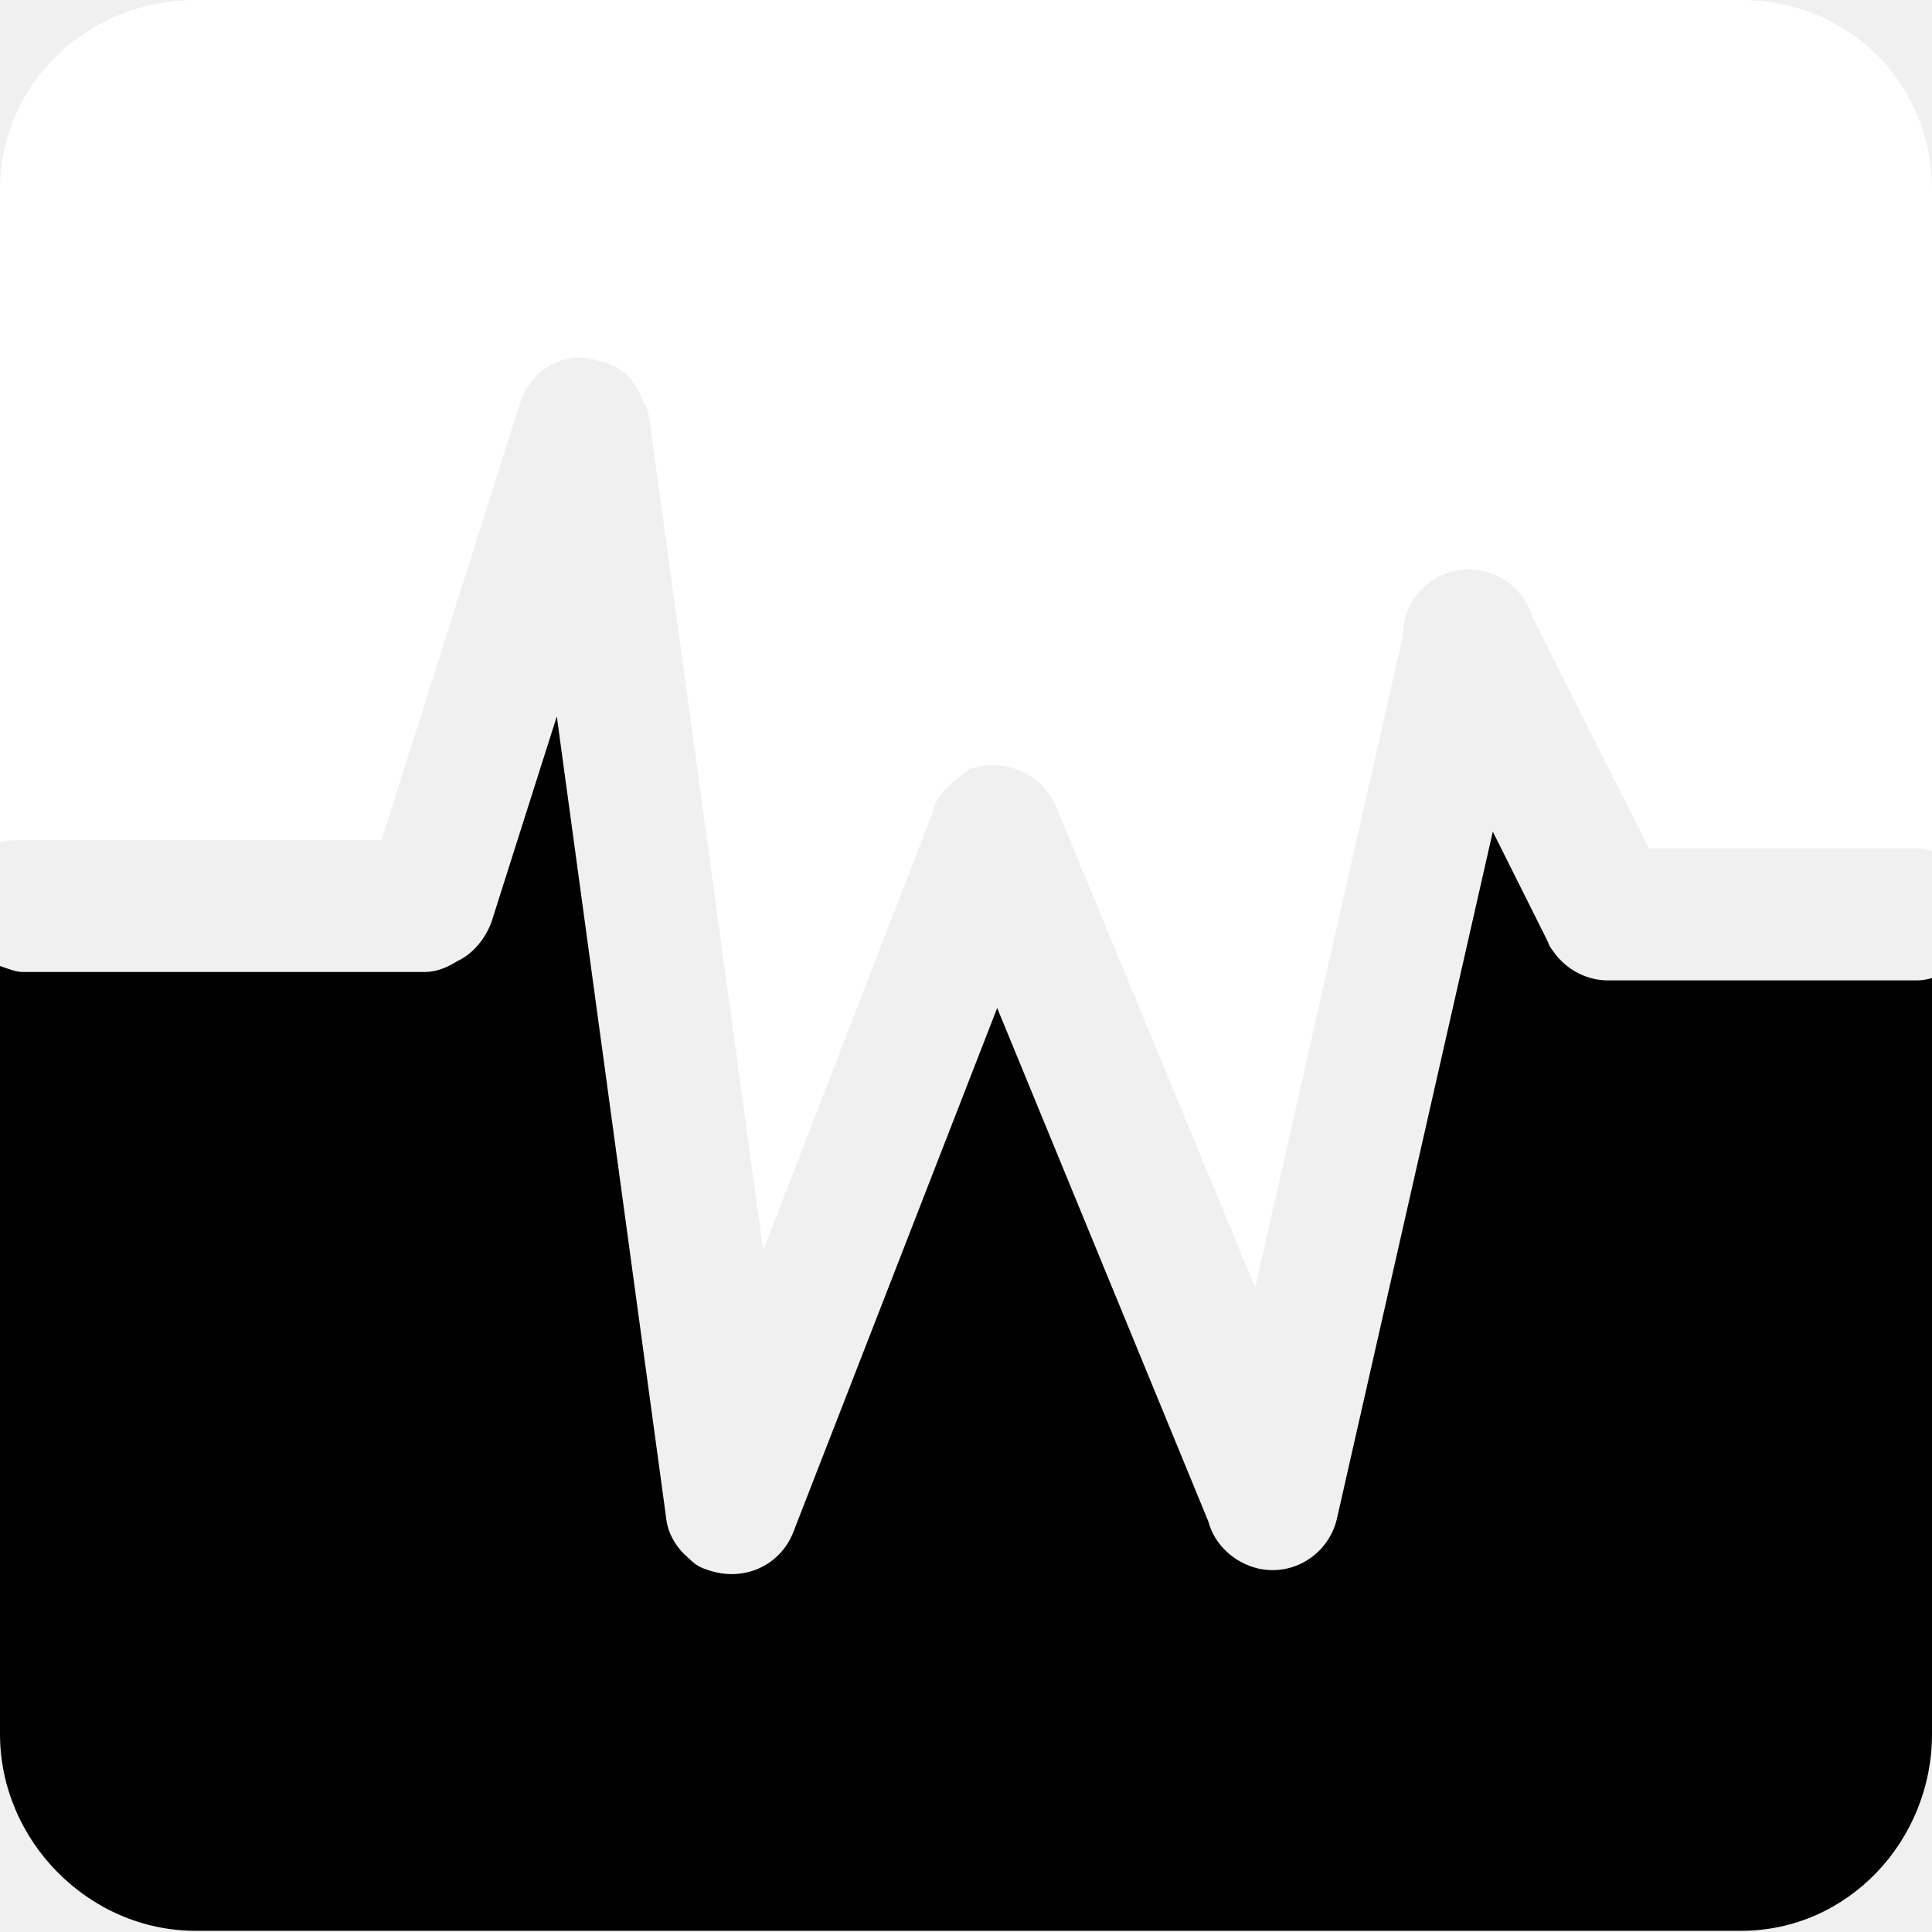
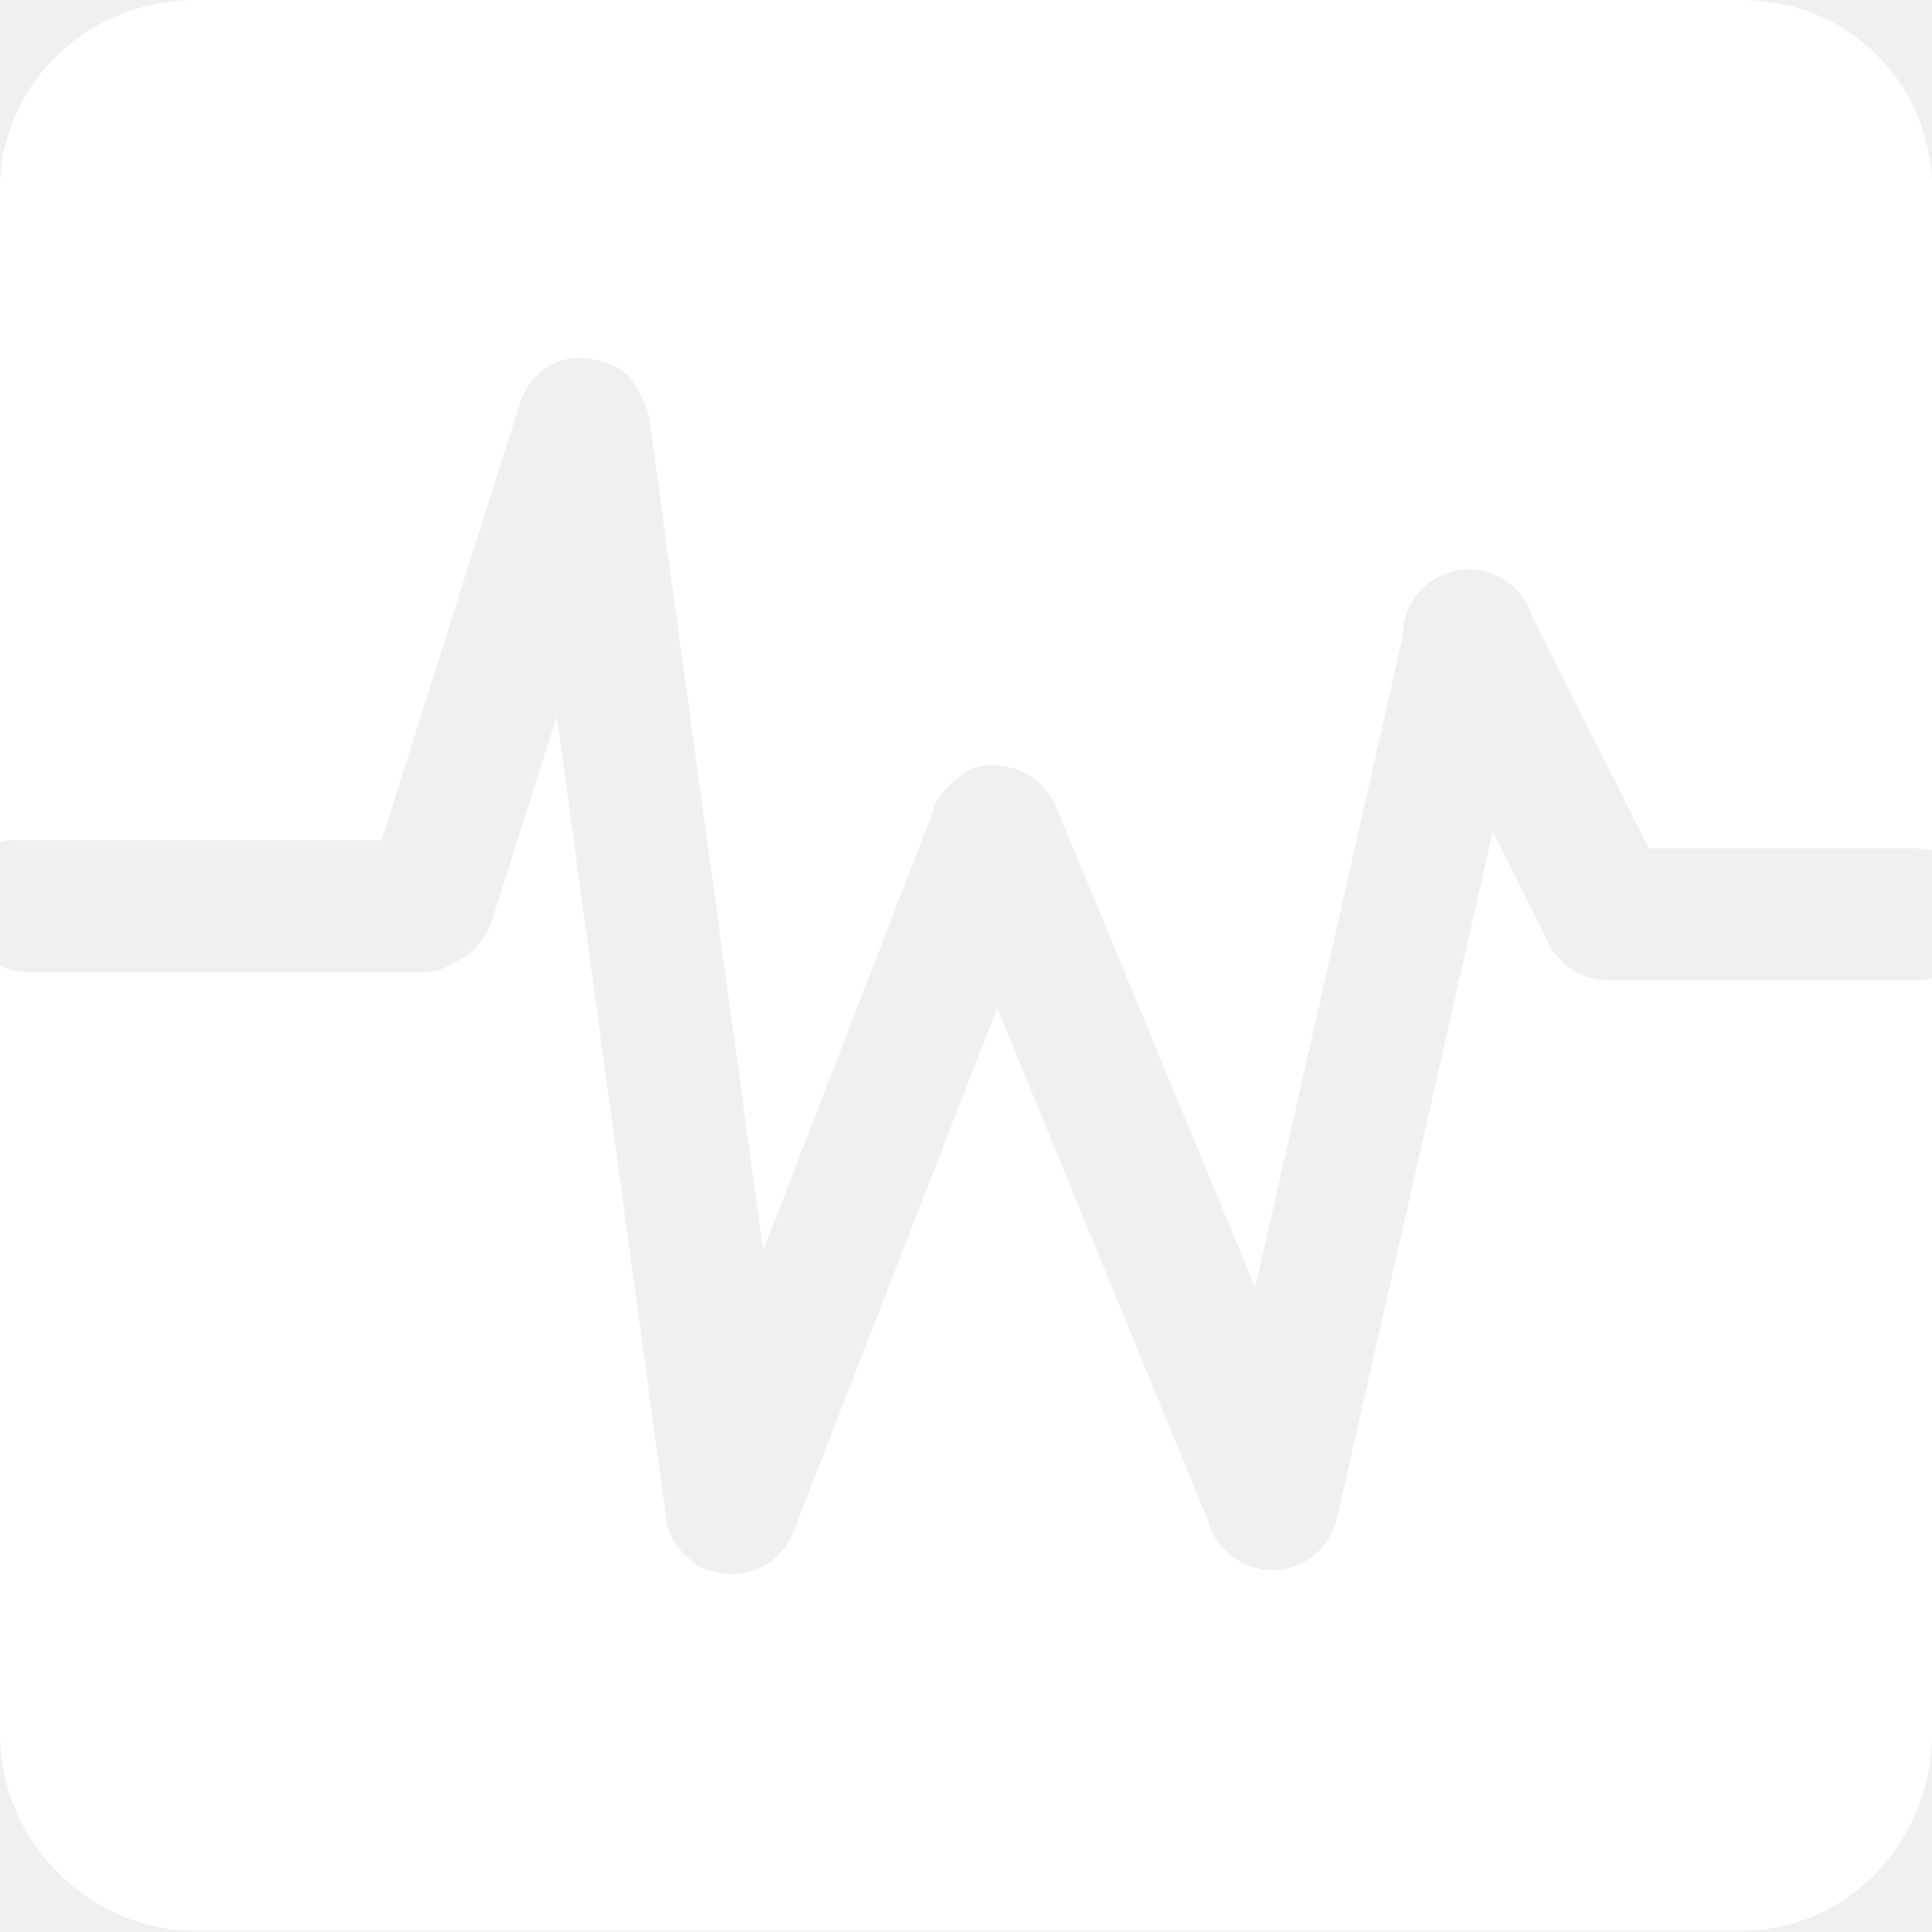
- <svg version="1.1" x="0px" y="0px" viewBox="0 0 161 161" style="enable-background:new 0 0 161 161;" xml:space="preserve">
-   <path fill="#fff" class="st0" d="M1.9,70h29.9l11.5-36.3c0.9-2.9,3.7-4.6,6.7-3.6v0c2,0.5,2.8,1.5,3.4,2.9c0.3,0.6,0.6,1.2,0.7,1.8l9.5,69.4   l14.2-36.7c0,0,0-0.1,0-0.2c0.5-1.3,1.6-2.2,3-3.2h0c2.8-1,6,0.3,7.2,3.1l16.6,40.1L116.9,53c0-2.1,1.1-4,3.1-5v0   c2-1,4.4-0.6,6,0.8c0.8,0.7,1.4,1.6,1.7,2.6l9.7,19.3l22.4,0c0.5,0,0.9,0.1,1.2,0.2V15.8C161,6.9,154,0,145.1,0H16.3   C7.4,0,0,6.9,0,15.8v54.4C0.6,70,1.3,70,1.9,70z" />
-   <path class="st0" d="M159.8,81.7l-25.8,0c-1.8,0-3.4-0.9-4.4-2.2c-0.2-0.3-0.5-0.6-0.6-1l-4.6-9.2l-13,57.3   c-0.7,2.9-3.6,4.8-6.6,4.1c-2-0.5-3.6-2-4.1-3.9L83.1,84l-17,43.7c-1.1,2.8-4.2,4.2-7.2,3.1v0c-1-0.3-1.3-0.8-1.9-1.3   c-0.8-0.8-1.4-1.9-1.5-3.1l-9.1-66.7l-5.4,17c-0.5,1.5-1.6,2.8-2.9,3.4c-0.8,0.5-1.7,0.9-2.7,0.9H1.9c-0.6,0-1.3-0.3-1.9-0.5v64   c0,8.9,7.4,16.4,16.3,16.4h128.8c8.9,0,15.9-7.5,15.9-16.4V81.5C160.7,81.6,160.2,81.7,159.8,81.7z" />
+ <svg xmlns="http://www.w3.org/2000/svg" version="1.1" id="Ebene_4" x="0px" y="0px" viewBox="0 0 161 161" style="enable-background:new 0 0 161 161;" xml:space="preserve">
+   <style type="text/css">
+ 	.st0{fill:#FFFFFF;}
+ </style>
+   <g>
+     <path class="st0" d="M1.9,70h29.9l11.5-36.3c0.9-2.9,3.7-4.6,6.7-3.6v0c2,0.5,2.8,1.5,3.4,2.9c0.3,0.6,0.6,1.2,0.7,1.8l9.5,69.4   l14.2-36.7c0,0,0-0.1,0-0.2c0.5-1.3,1.6-2.2,3-3.2h0c2.8-1,6,0.3,7.2,3.1l16.6,40.1L116.9,53c0-2.1,1.1-4,3.1-5v0   c2-1,4.4-0.6,6,0.8c0.8,0.7,1.4,1.6,1.7,2.6l9.7,19.3l22.4,0c0.5,0,0.9,0.1,1.2,0.2V15.8C161,6.9,154,0,145.1,0H16.3   C7.4,0,0,6.9,0,15.8v54.4C0.6,70,1.3,70,1.9,70z" />
+     <path class="st0" d="M159.8,81.7l-25.8,0c-1.8,0-3.4-0.9-4.4-2.2c-0.2-0.3-0.5-0.6-0.6-1l-4.6-9.2l-13,57.3   c-0.7,2.9-3.6,4.8-6.6,4.1c-2-0.5-3.6-2-4.1-3.9L83.1,84l-17,43.7c-1.1,2.8-4.2,4.2-7.2,3.1v0c-1-0.3-1.3-0.8-1.9-1.3   c-0.8-0.8-1.4-1.9-1.5-3.1l-9.1-66.7l-5.4,17c-0.5,1.5-1.6,2.8-2.9,3.4c-0.8,0.5-1.7,0.9-2.7,0.9H1.9c-0.6,0-1.3-0.3-1.9-0.5v64   c0,8.9,7.4,16.4,16.3,16.4h128.8c8.9,0,15.9-7.5,15.9-16.4V81.5C160.7,81.6,160.2,81.7,159.8,81.7z" />
+   </g>
</svg>
